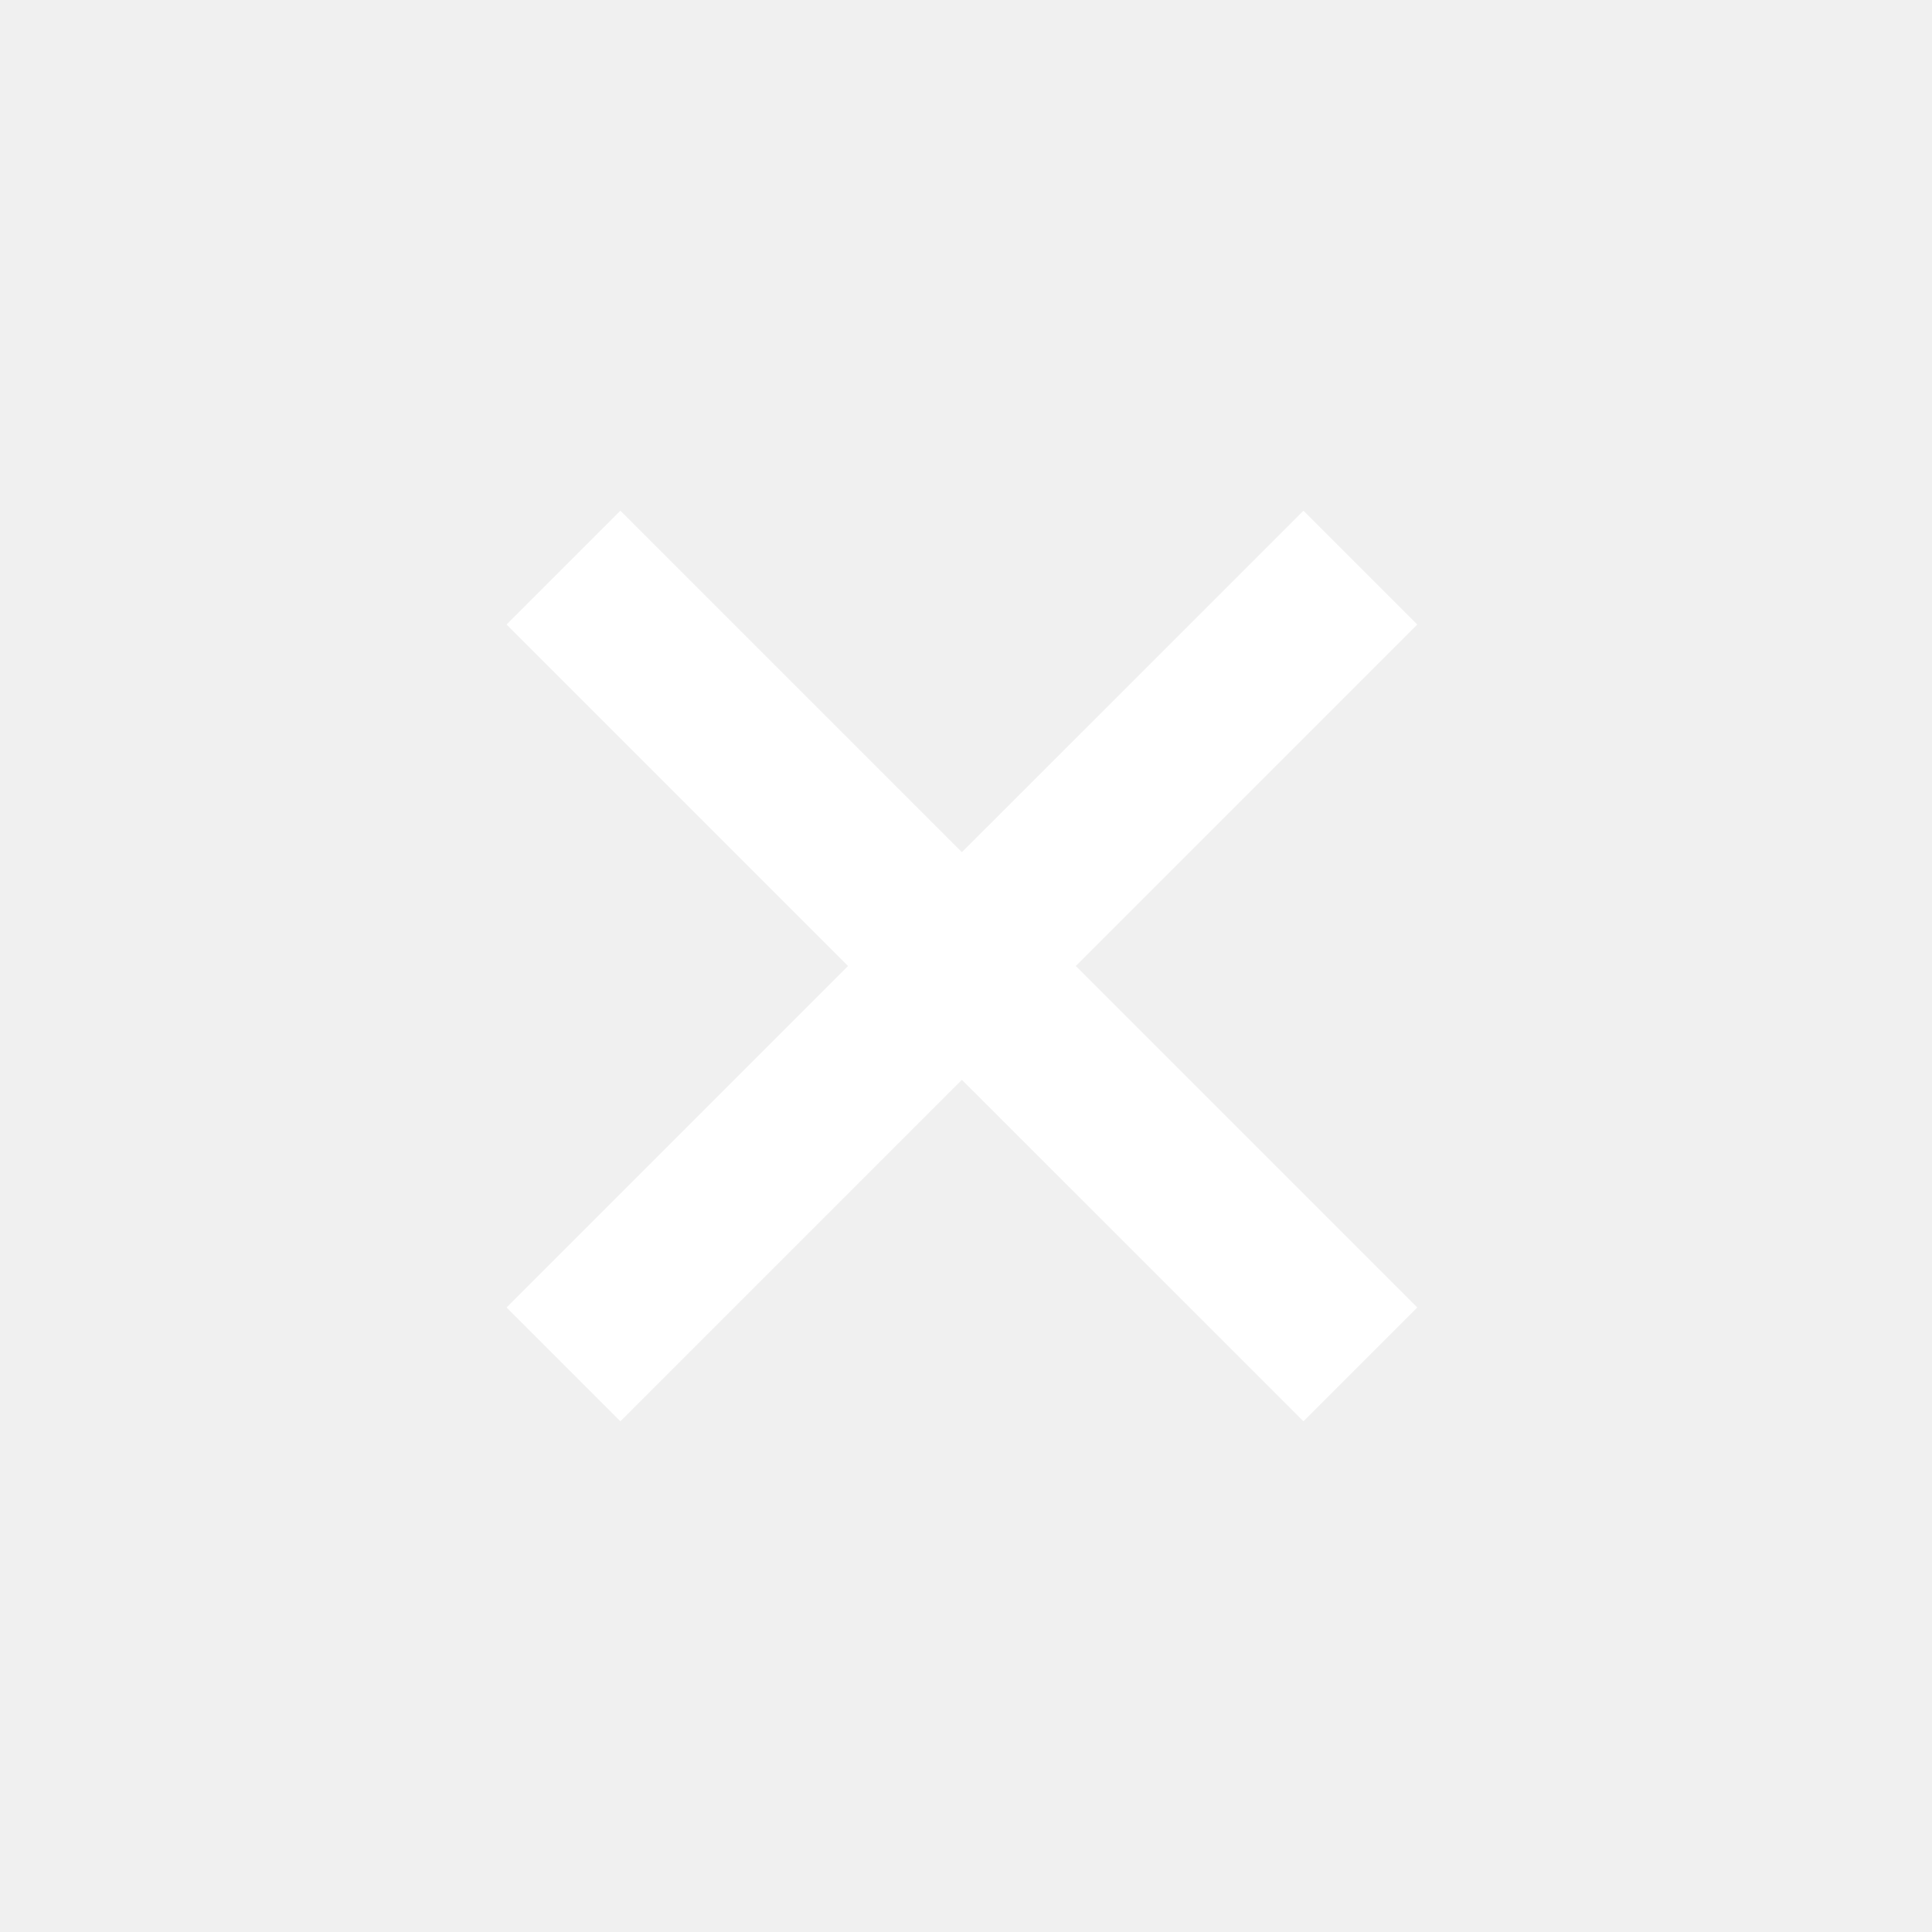
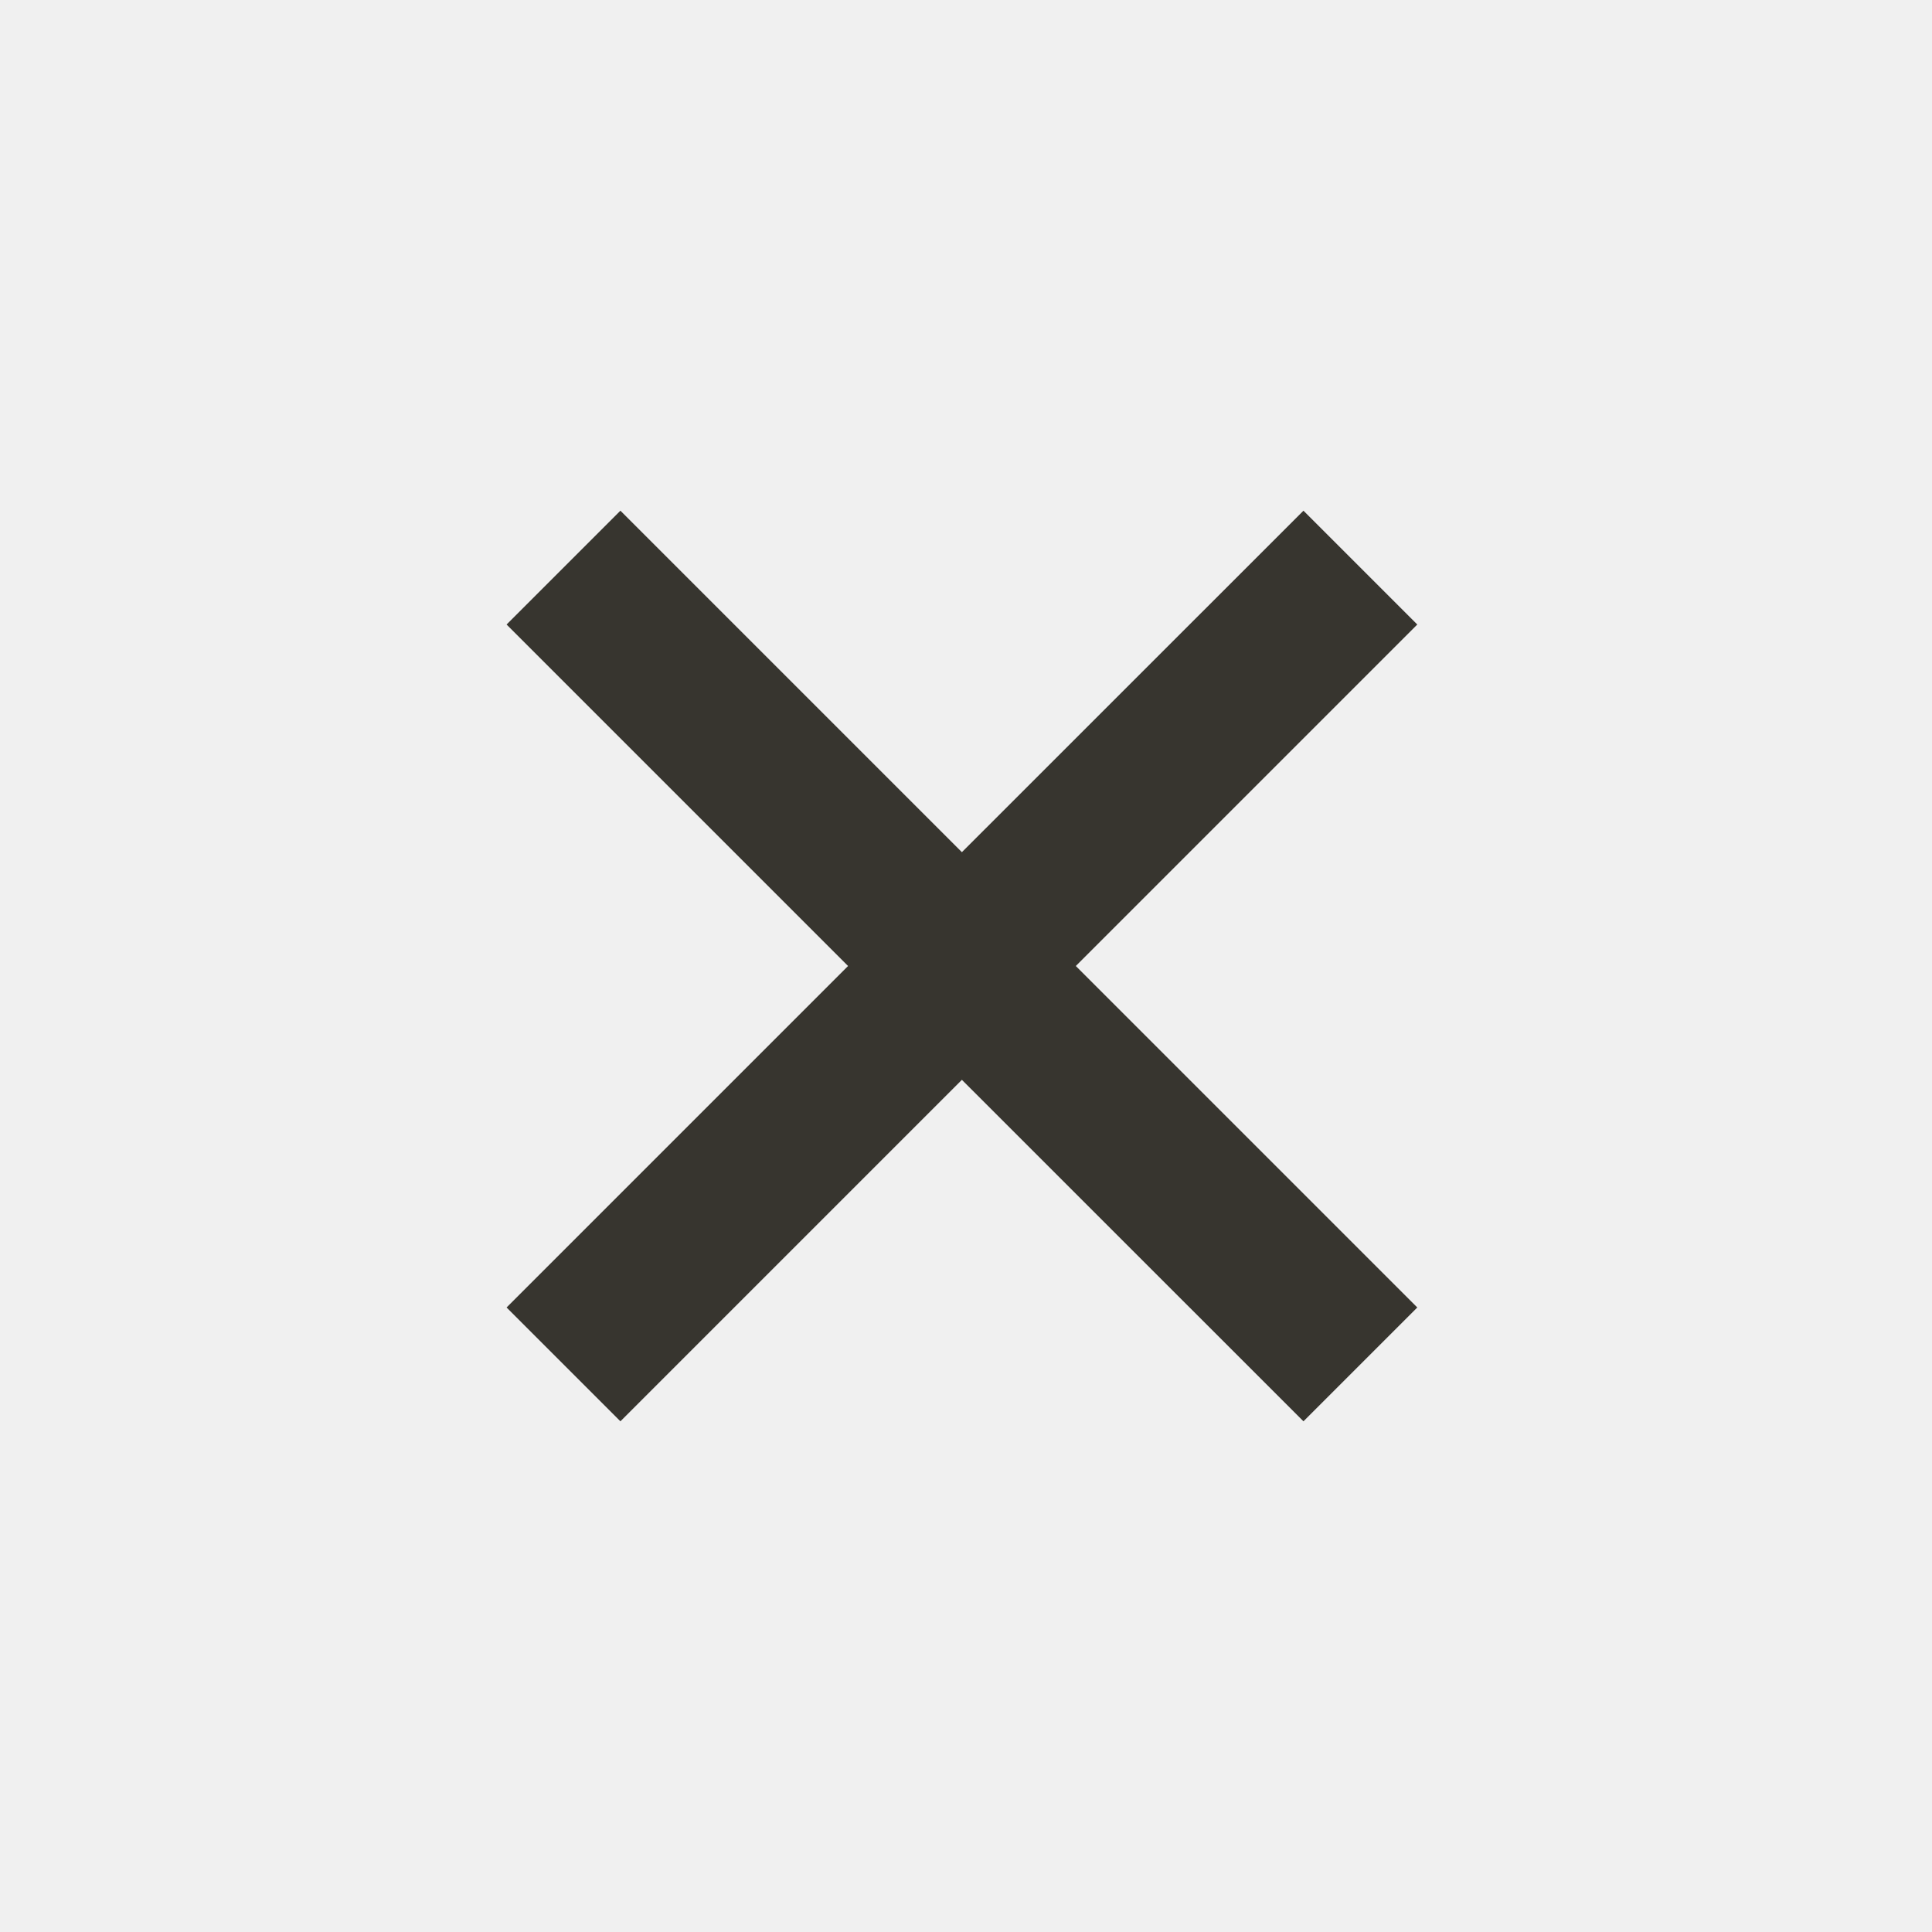
- <svg xmlns="http://www.w3.org/2000/svg" width="24" height="24" viewBox="0 0 24 24" style="fill: #fff;transform: ;msFilter:;">
+ <svg xmlns="http://www.w3.org/2000/svg" width="24" height="24" viewBox="0 0 24 24" style="fill: rgb(55, 53, 47);transform: ;msFilter:;">
  <path d="m16.192 6.344-4.243 4.242-4.242-4.242-1.414 1.414L10.535 12l-4.242 4.242 1.414 1.414 4.242-4.242 4.243 4.242 1.414-1.414L13.364 12l4.242-4.242z" />
</svg>
